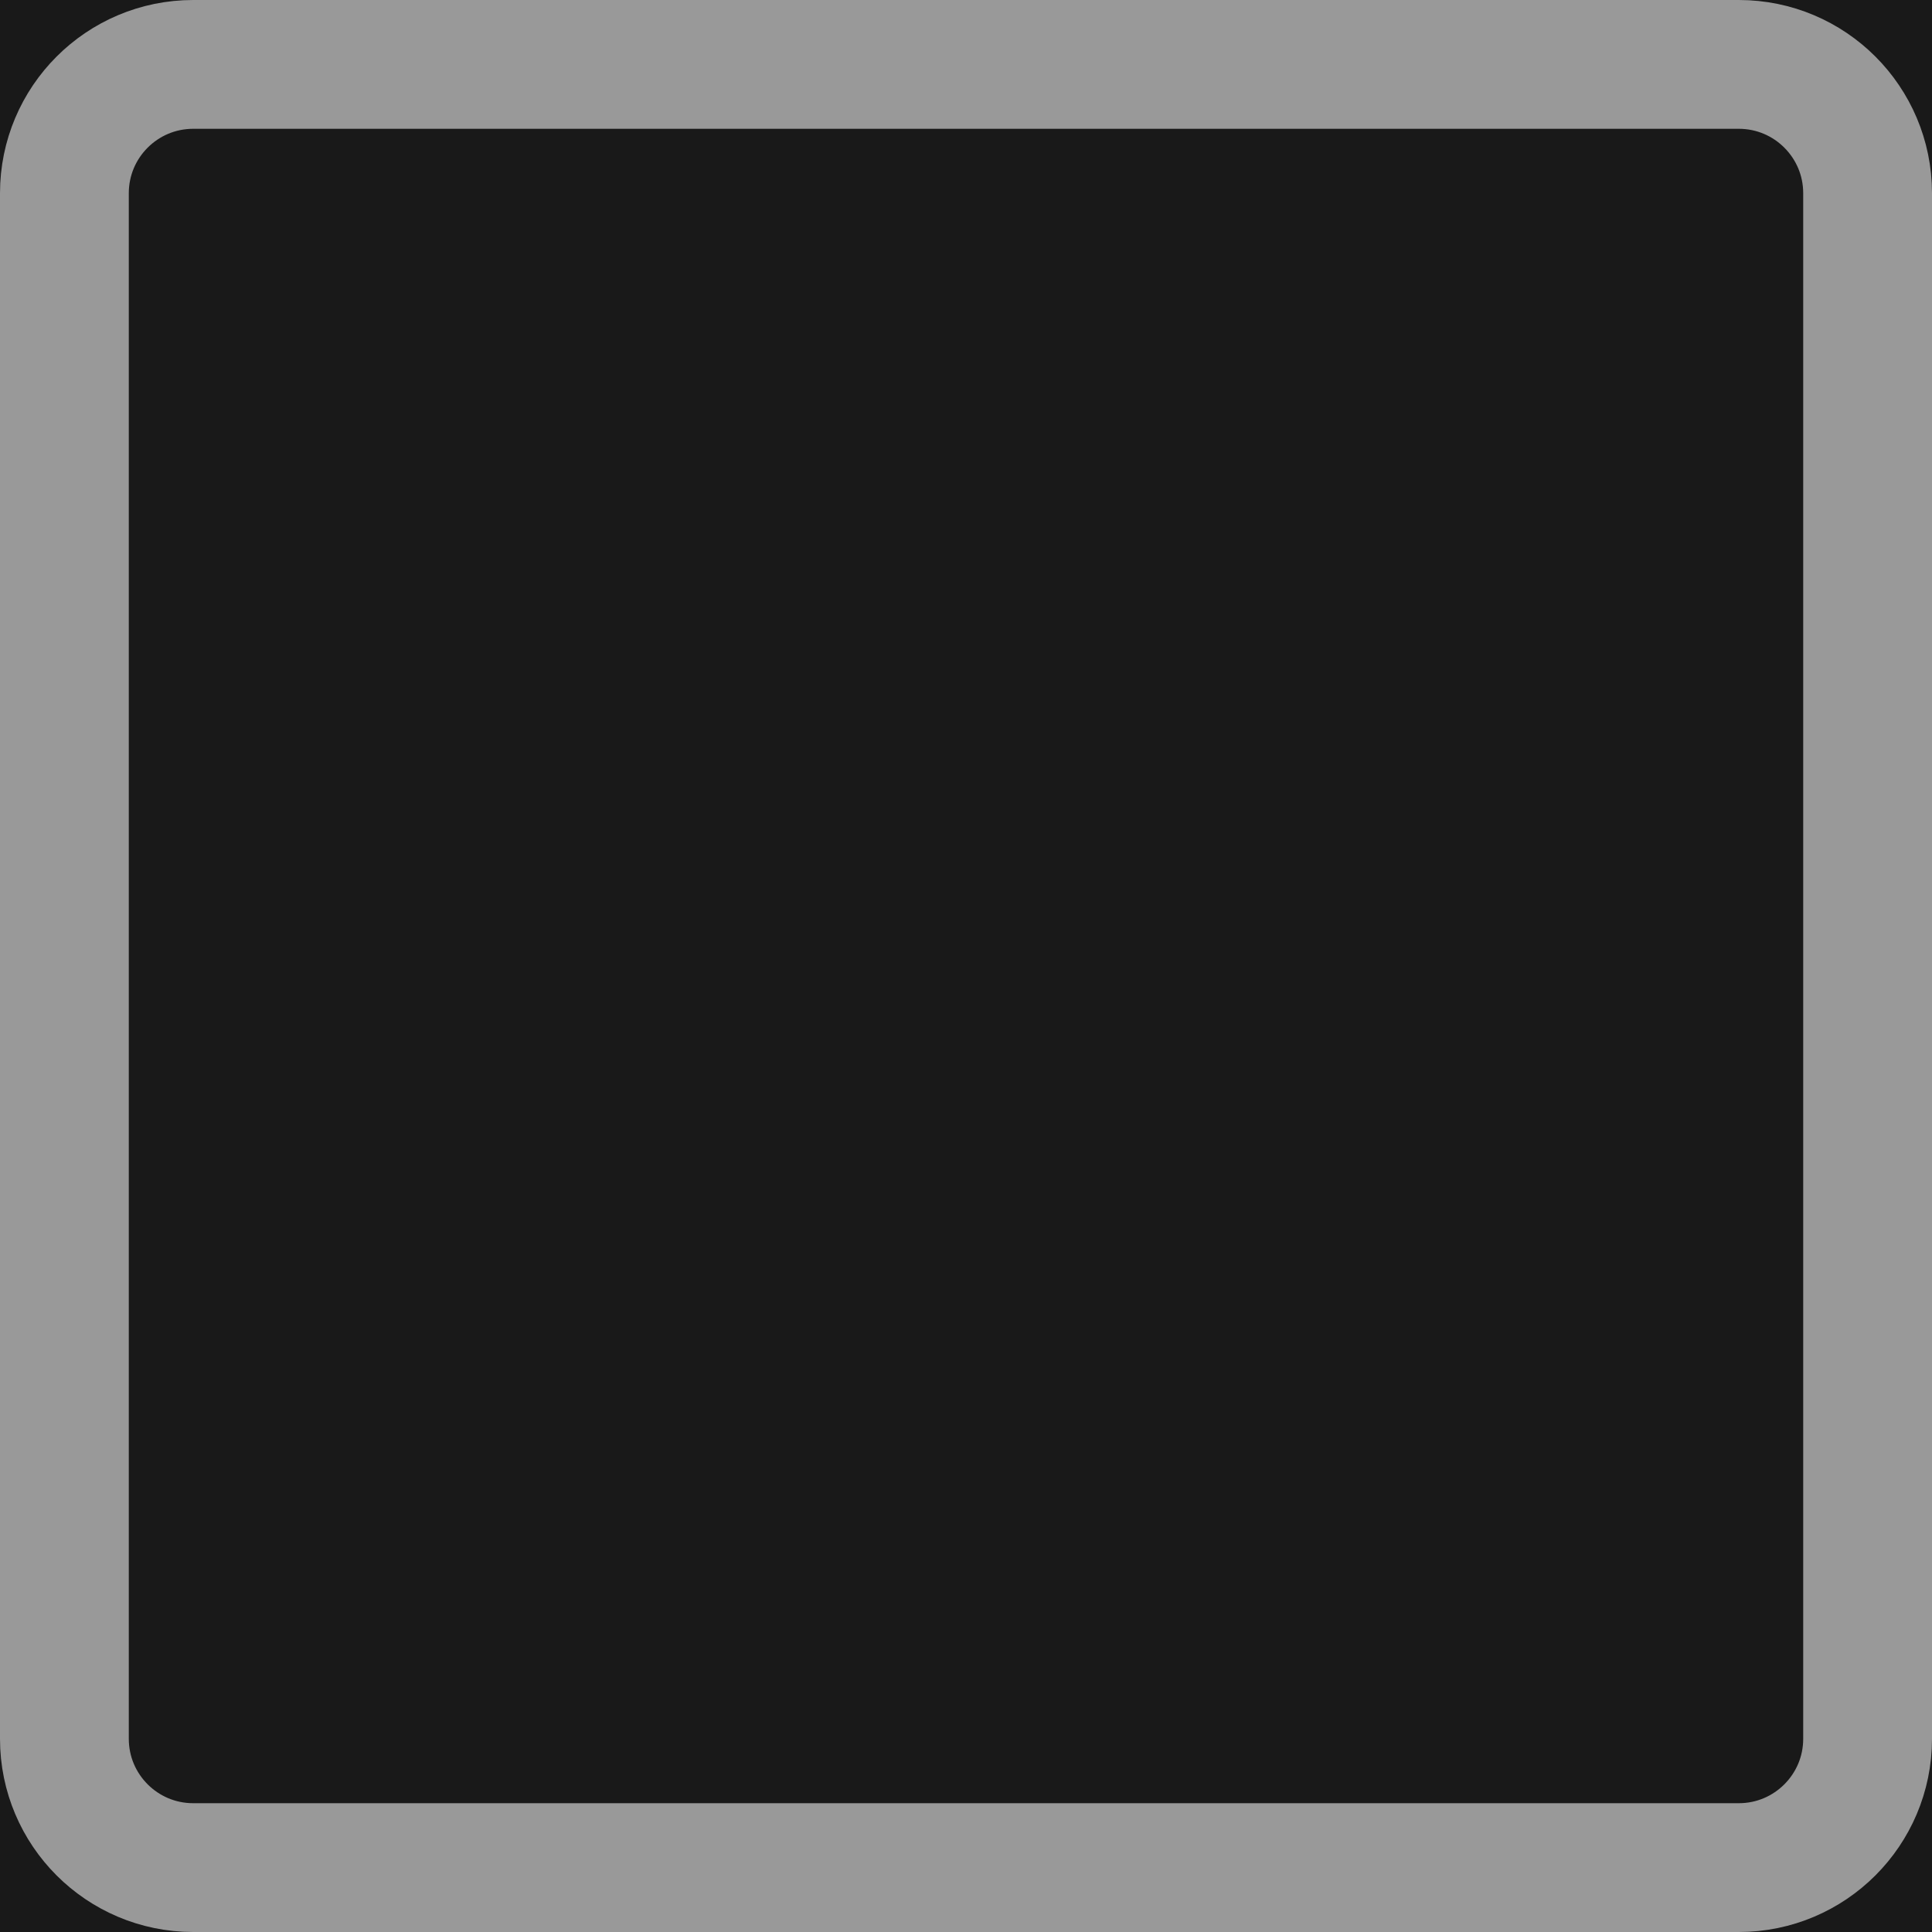
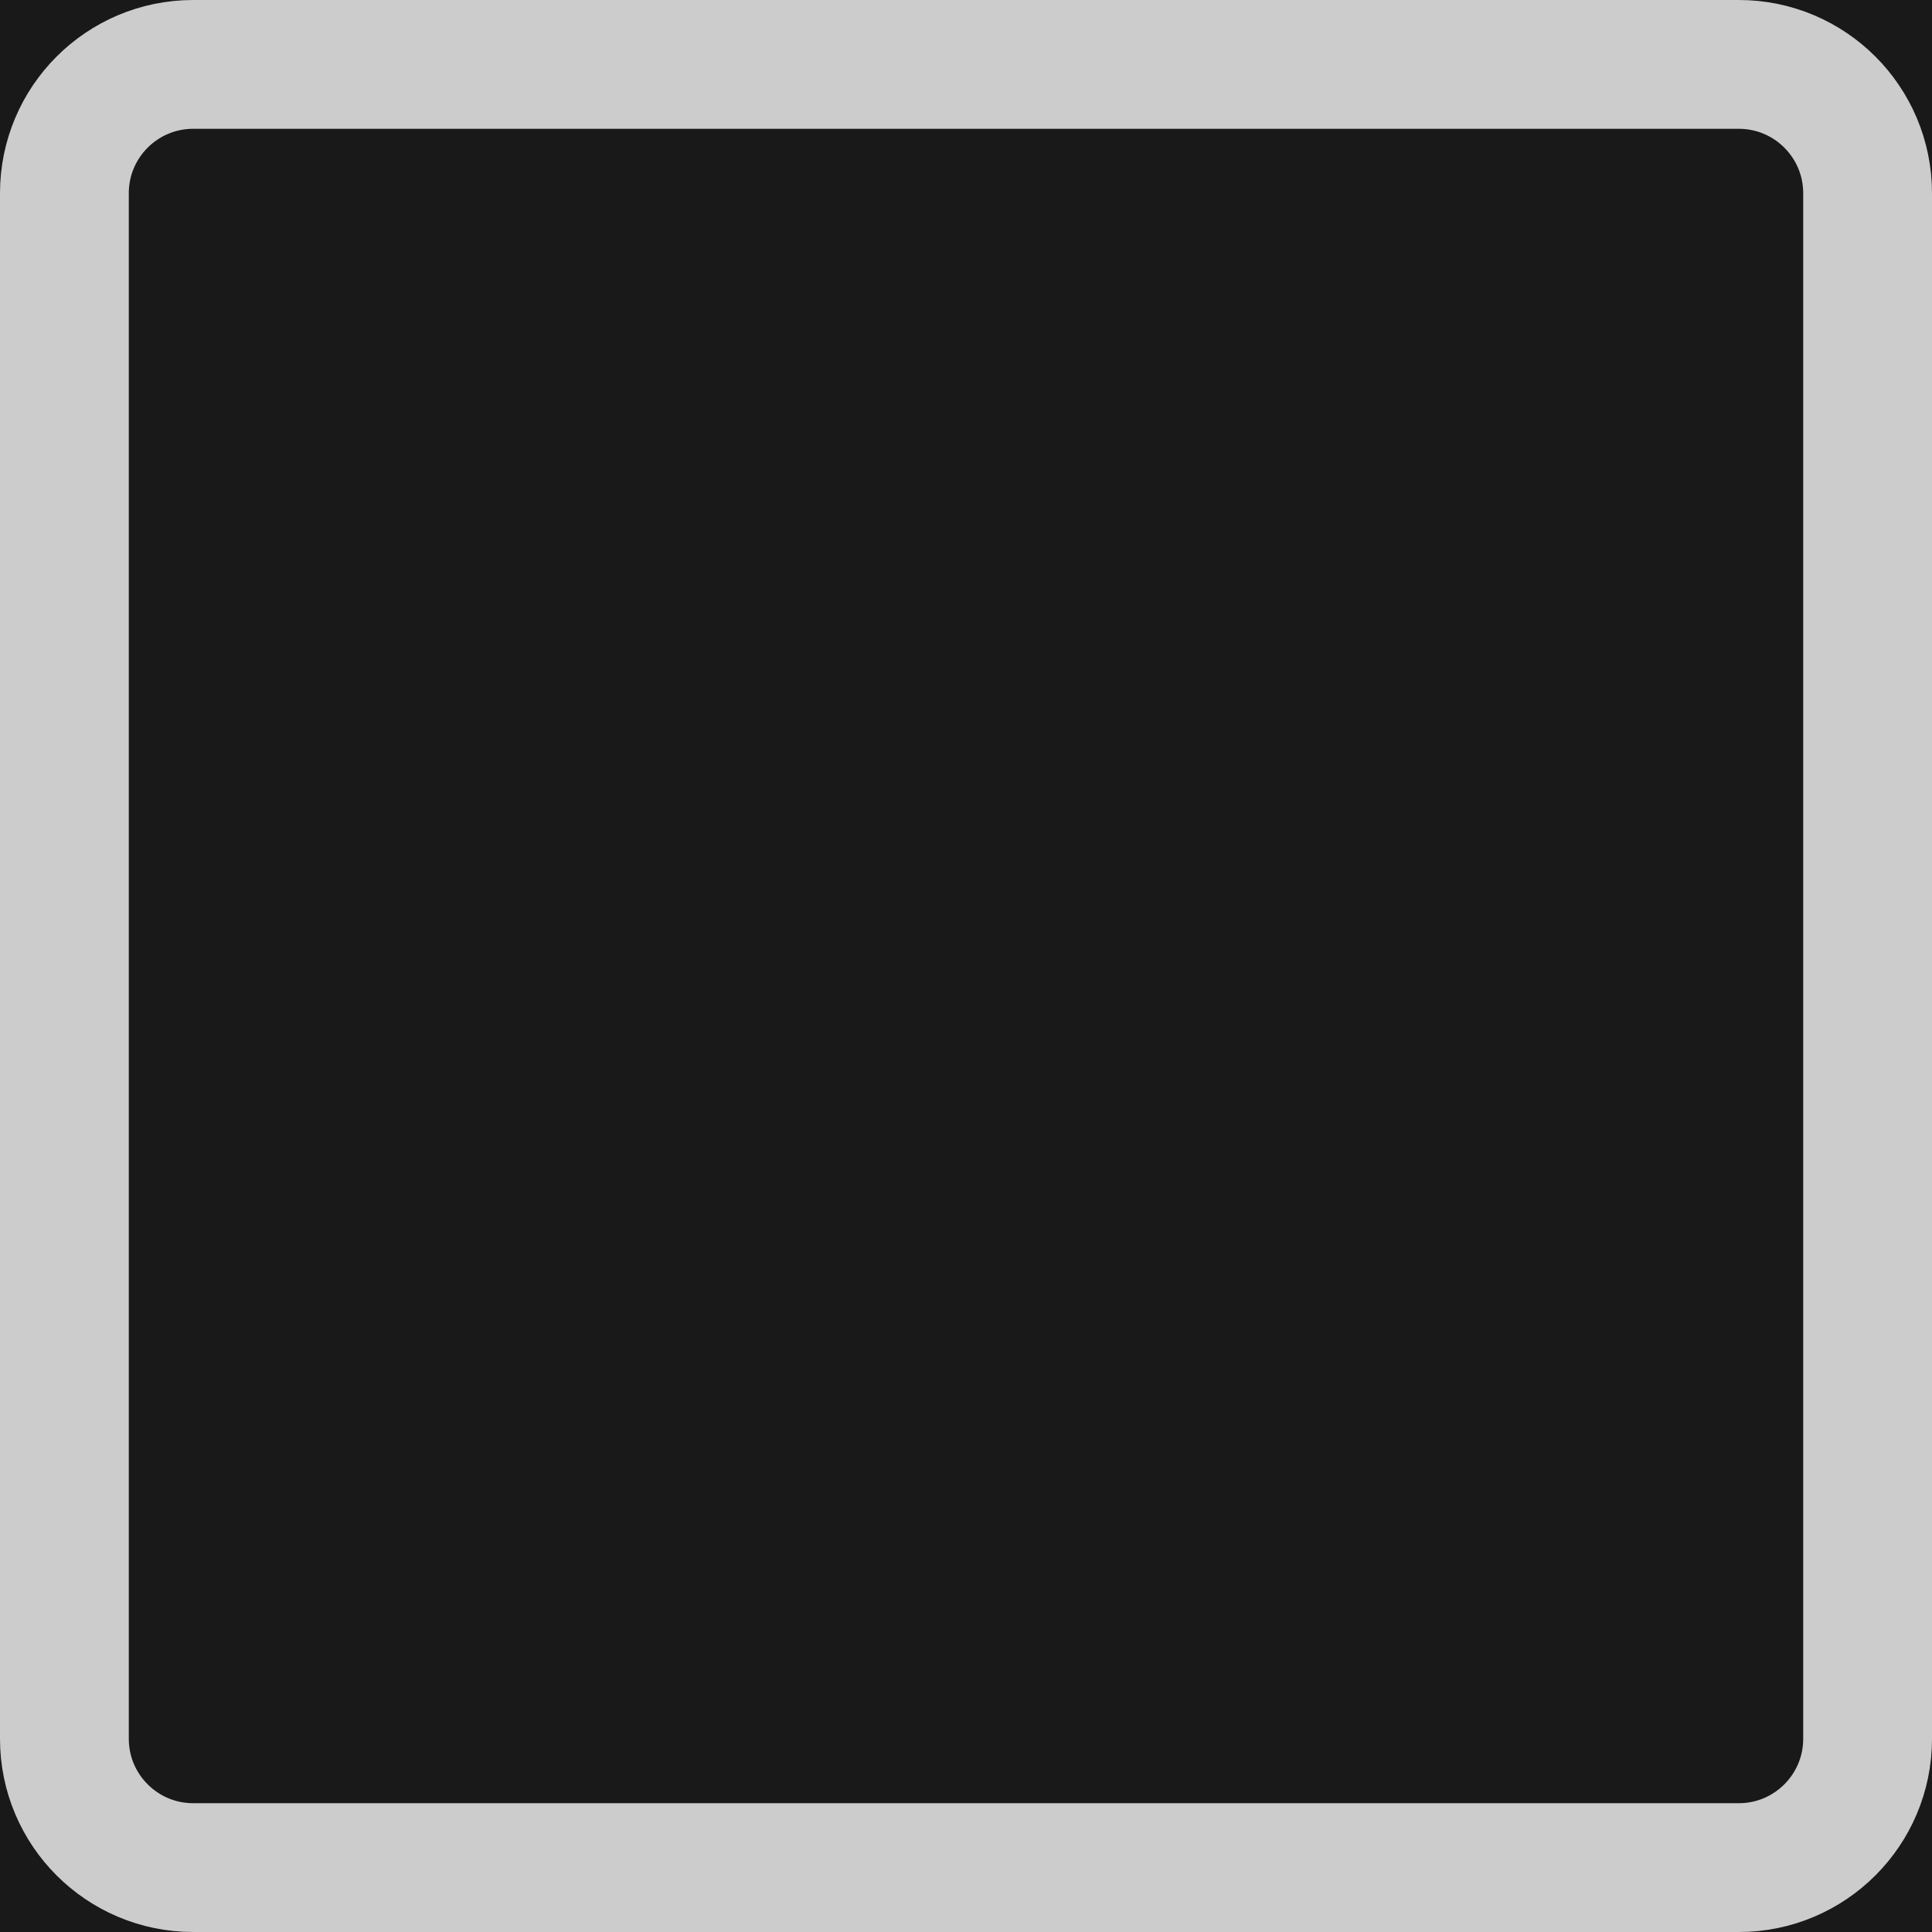
<svg height="15" width="15">
  <rect x="0" y="0" width="15" height="15" style="fill:#191919; stroke-width:0;" />
  <rect x="1" y="1" width="13" height="13" style="fill:#191919; stroke-width:0; var(fill, background_color);" />
-   <rect x="0.5" y="0.5" width="14" height="14" rx="1" ry="1" style="fill:none; stroke-width:1; stroke:#999999; var(stroke, light_color);" />
+   <rect x="0.5" y="0.5" width="14" height="14" rx="1" ry="1" style="fill:none; stroke-width:1; stroke:#cccccc; var(stroke, light_color);" />
</svg>
